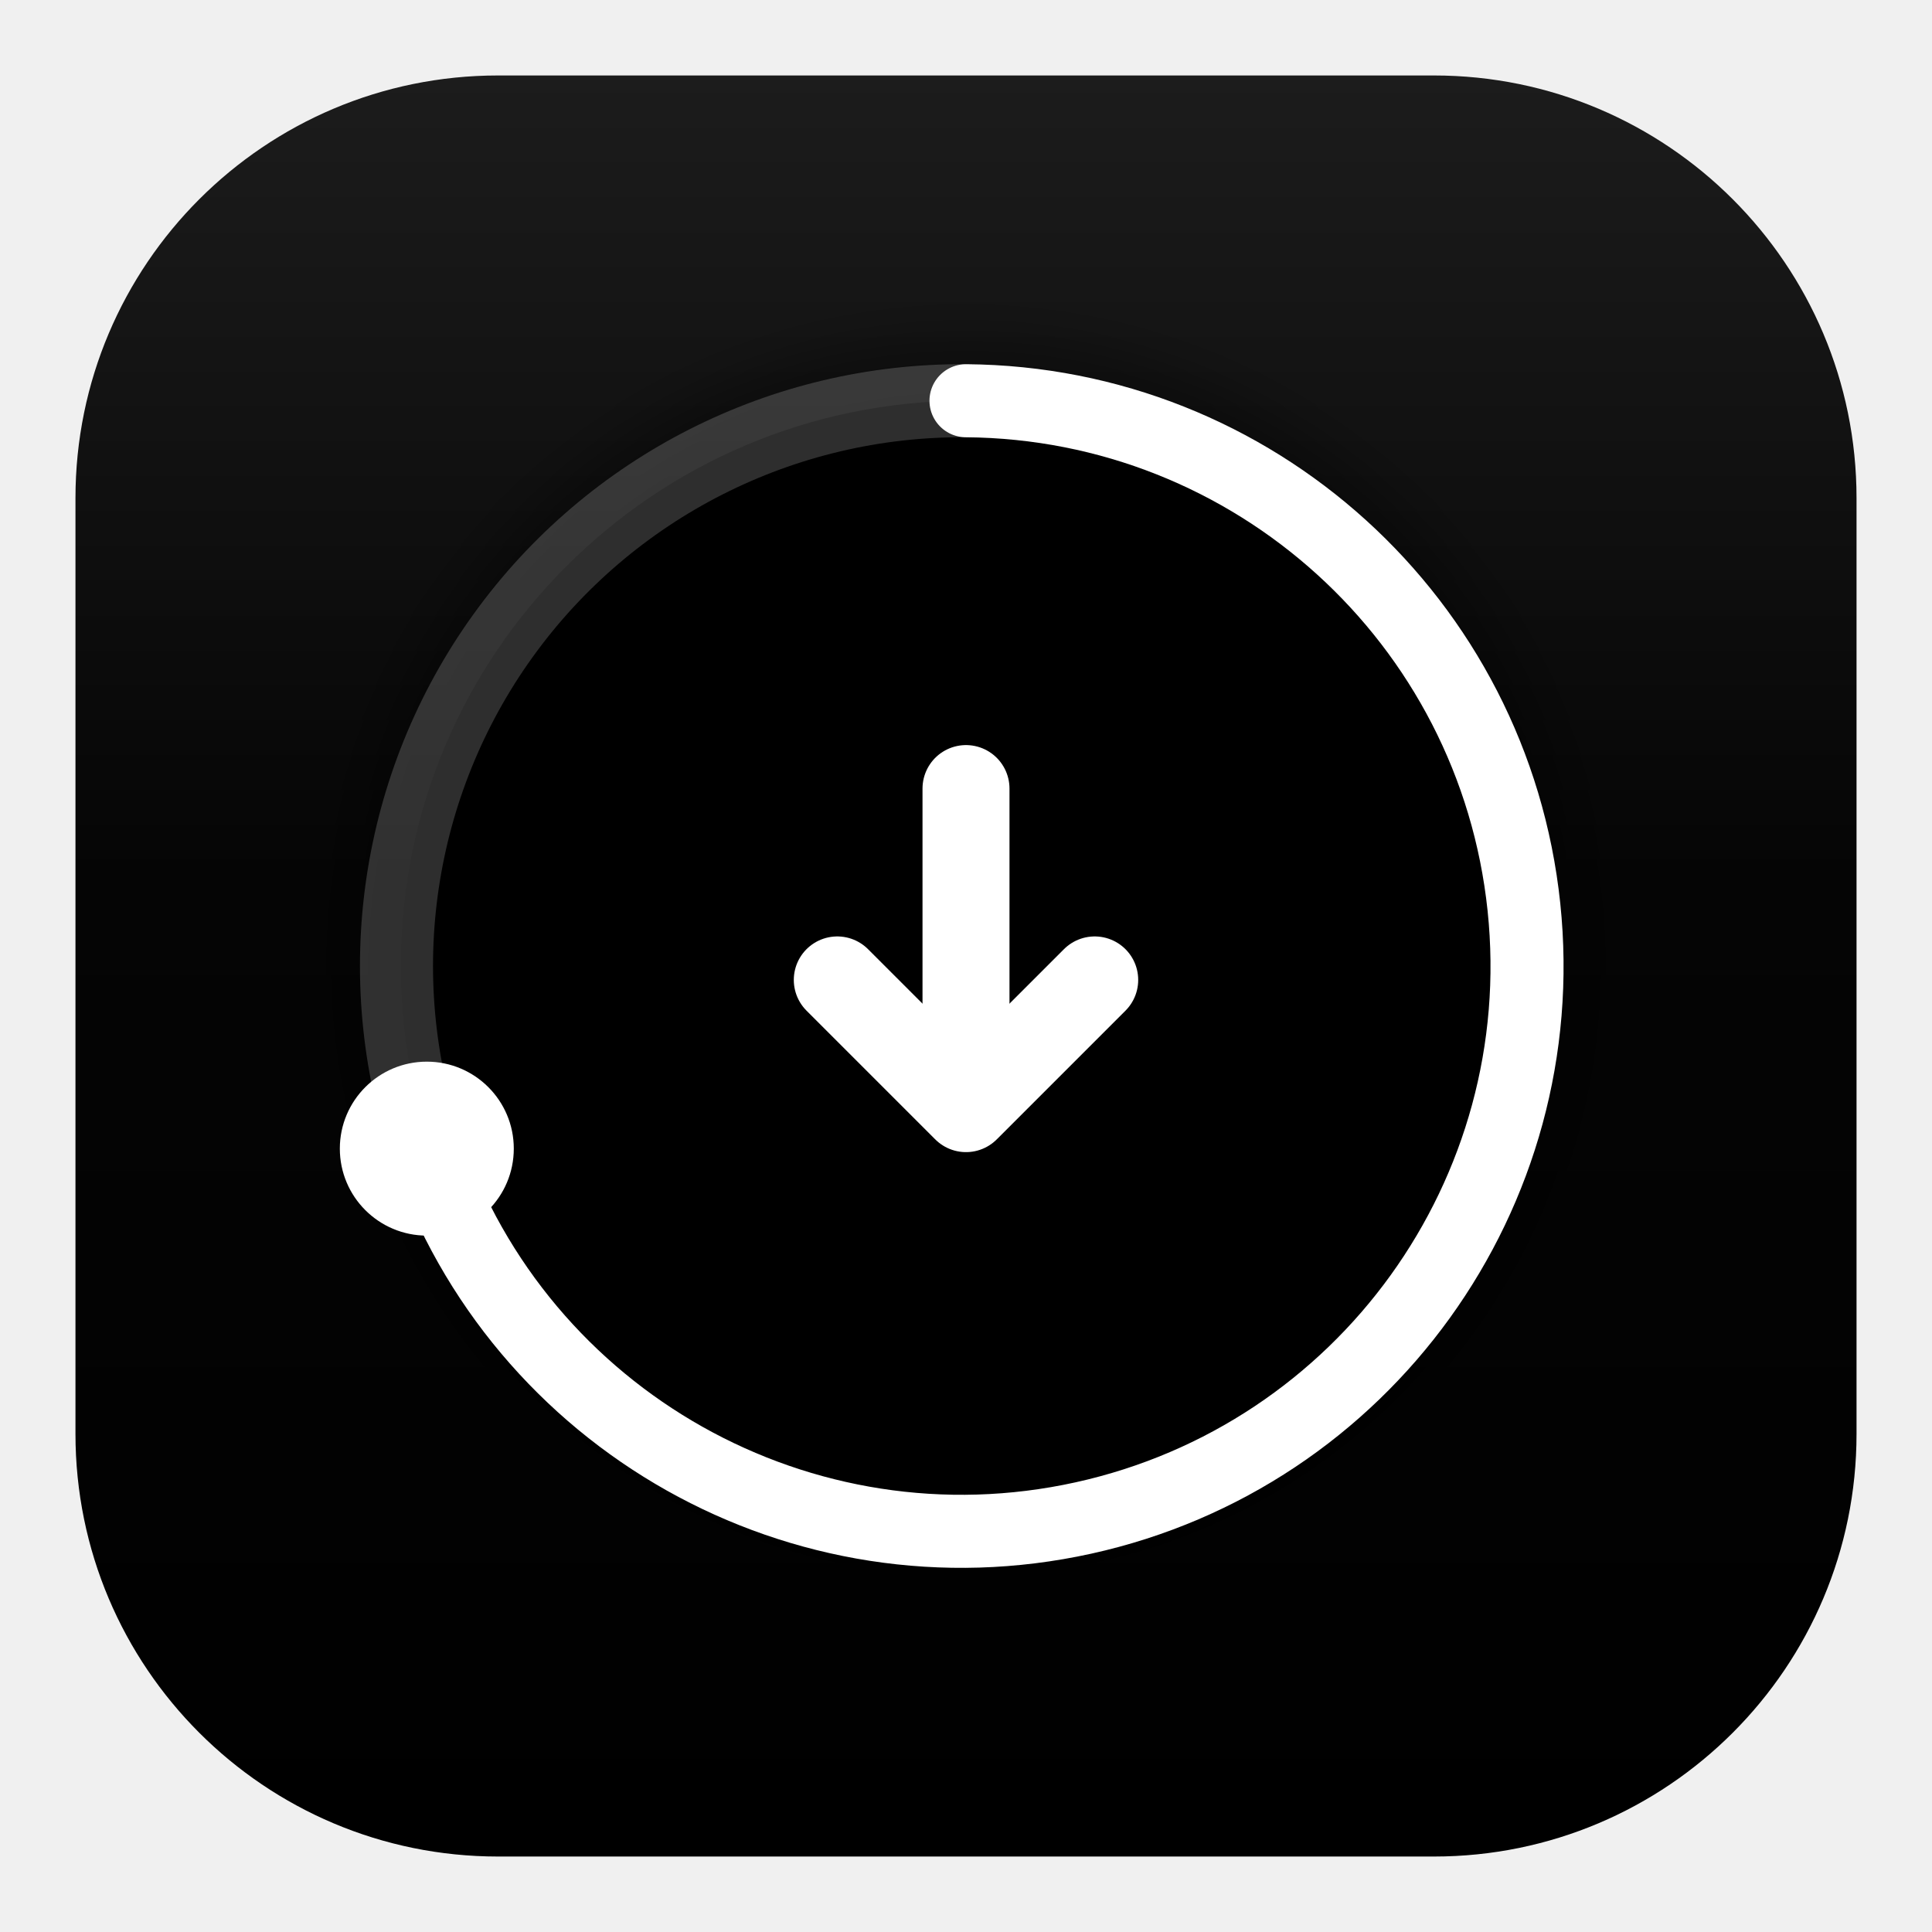
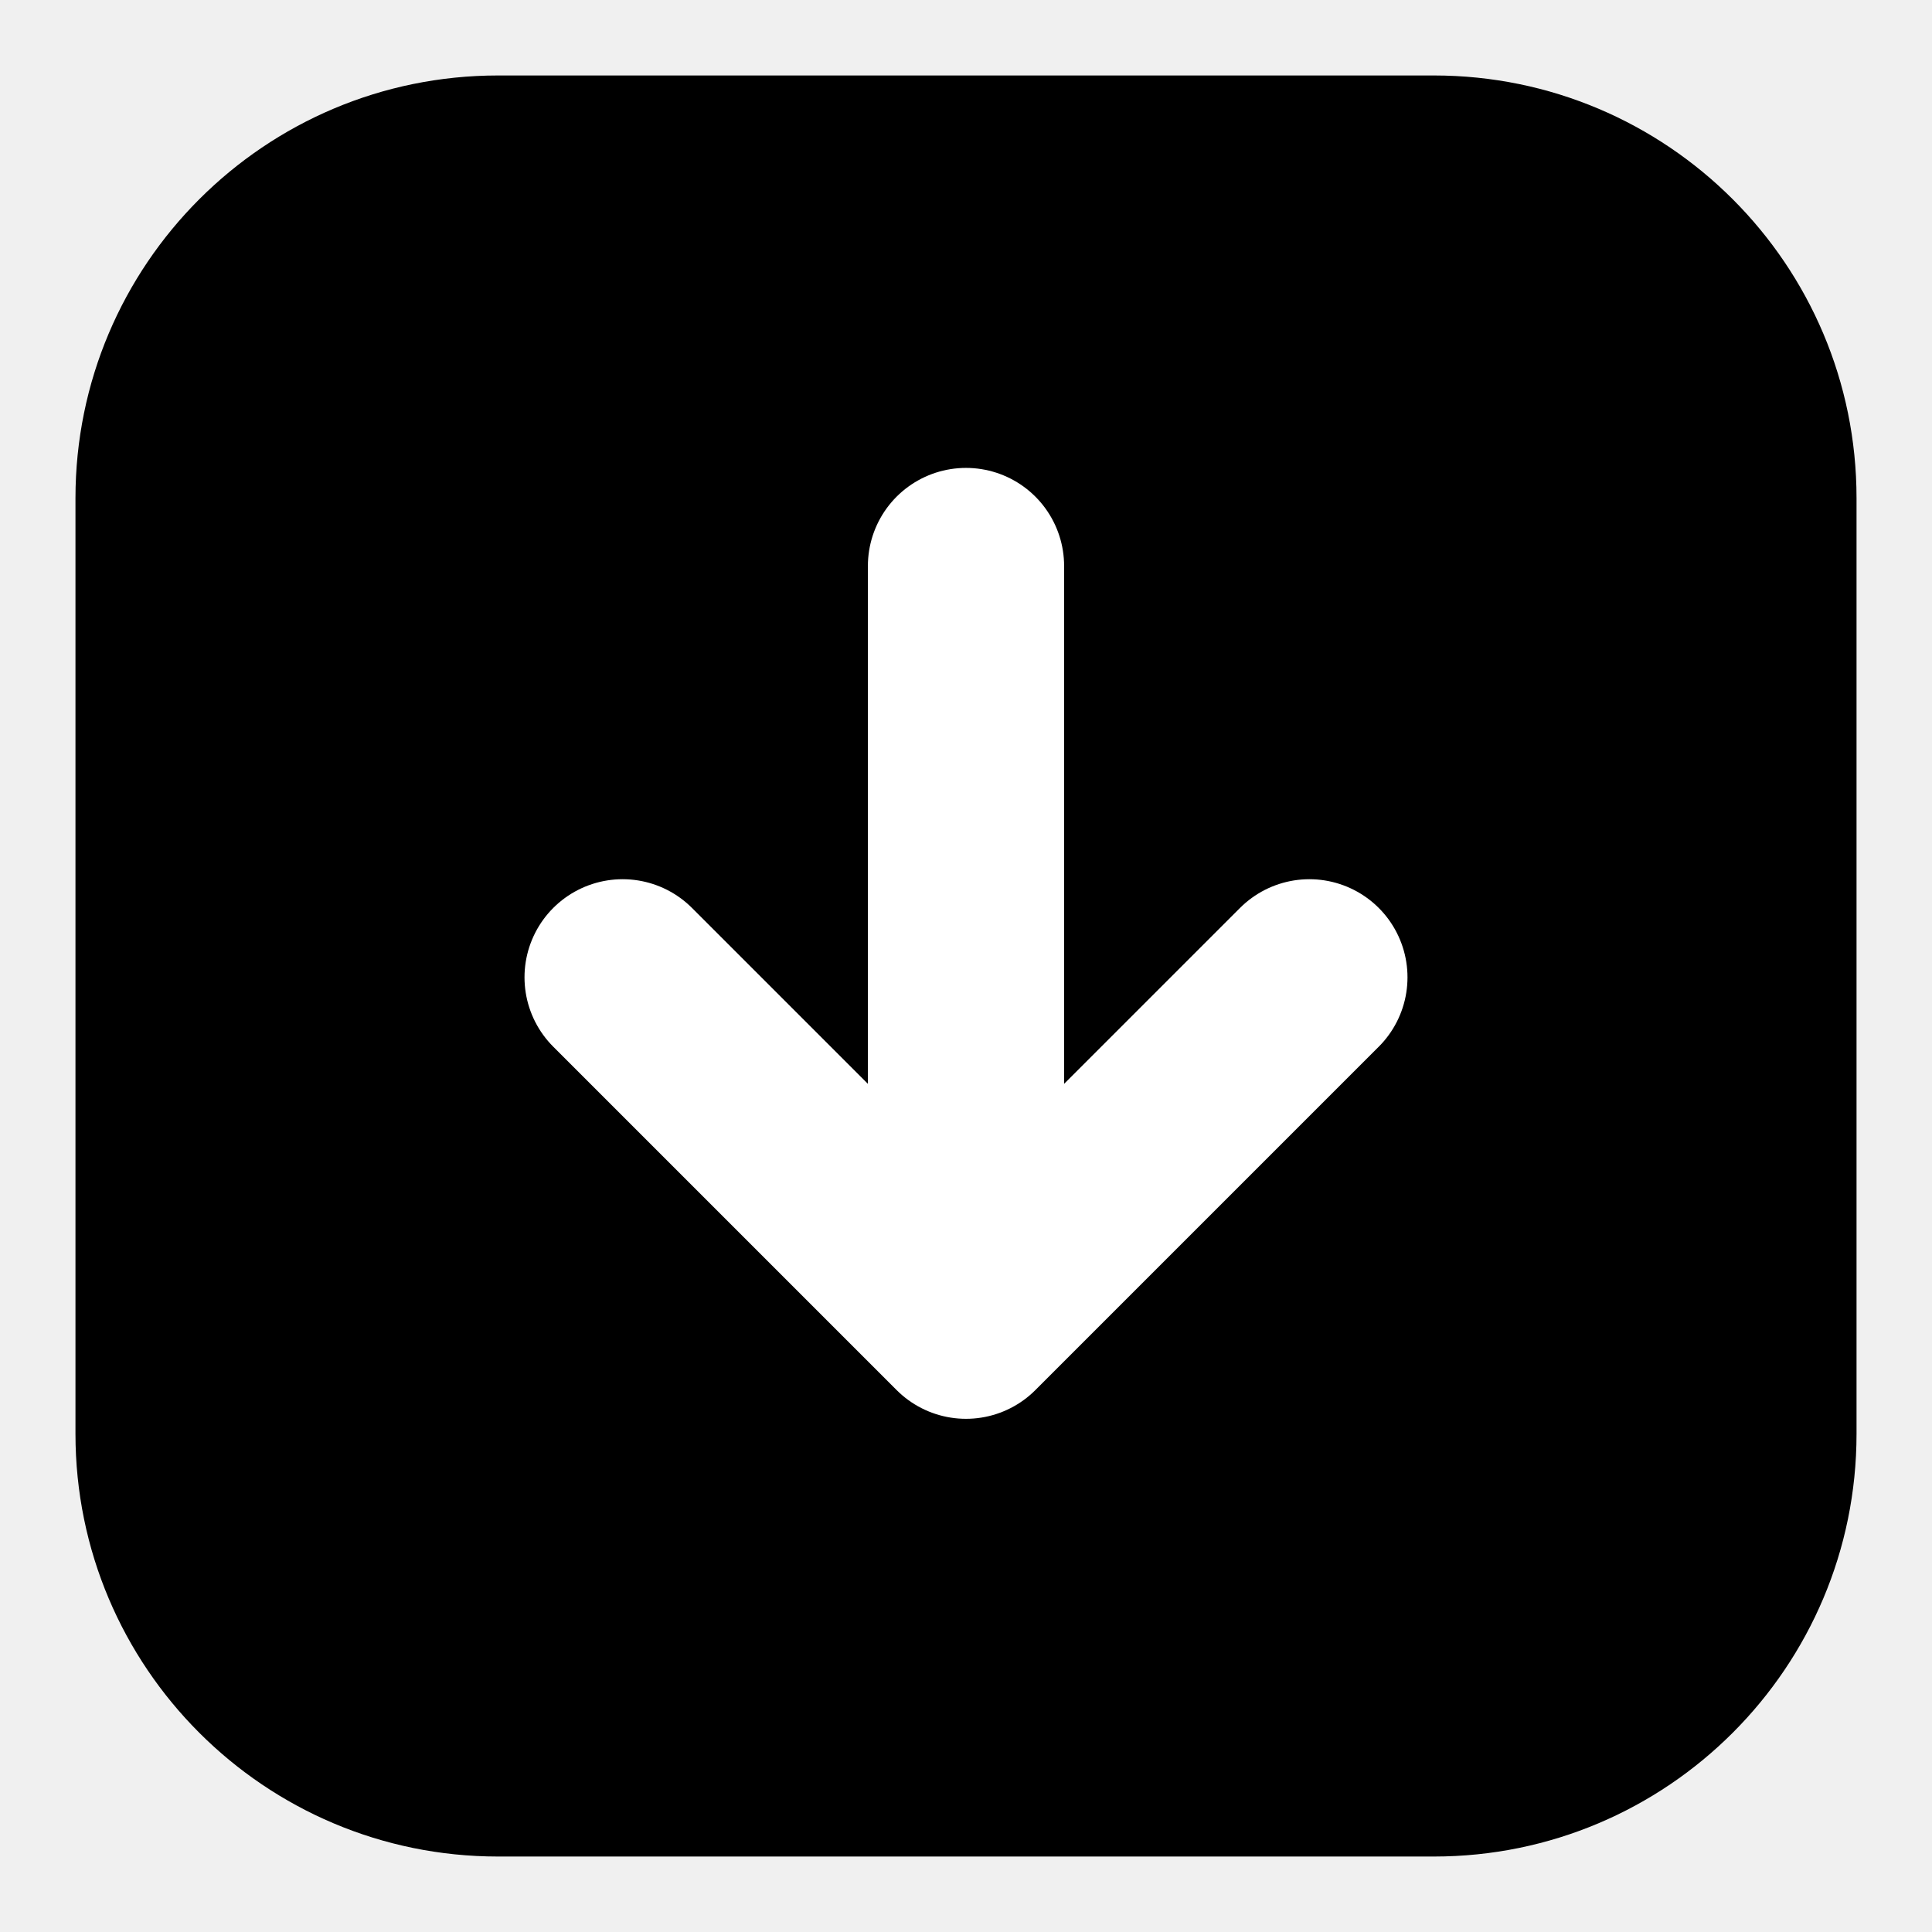
<svg xmlns="http://www.w3.org/2000/svg" width="512" height="512" viewBox="0 0 512 512" role="img" aria-label="Downix">
-   <defs>
-     <linearGradient id="bg" x1="256" y1="492" x2="256" y2="20" gradientUnits="userSpaceOnUse">
-       <stop offset="0" stop-color="#000000" />
-       <stop offset="0.55" stop-color="#050505" />
-       <stop offset="1" stop-color="#1C1C1C" />
-     </linearGradient>
-     <filter id="soft" x="-20%" y="-20%" width="140%" height="140%">
-       <feGaussianBlur stdDeviation="7" />
-     </filter>
-   </defs>
-   <rect x="20" y="20" width="472" height="472" rx="112" ry="112" fill="url(#bg)" />
-   <circle cx="256" cy="256" r="149.8" fill="none" stroke="#000" stroke-opacity="0.35" stroke-width="31.94" filter="url(#soft)" />
-   <circle cx="256" cy="256" r="149.8" fill="#000" />
-   <path d="M 256,106.2 A 149.8 149.8 0 0 0 113.11,304.4" fill="none" stroke="#FFF" stroke-opacity="0.18" stroke-width="19.36" stroke-linecap="round" />
-   <path d="M 256,106.2 A 149.8 149.8 0 1 1 113.11,304.4" fill="none" stroke="#FFF" stroke-width="19.36" stroke-linecap="round" />
-   <circle cx="113.11" cy="304.4" r="23.05" fill="#FFF" />
-   <path d="M 256,208.98 L 256,285.04" fill="none" stroke="#FFF" stroke-width="23.05" stroke-linecap="round" />
-   <path d="M 221.89,259.69 L 256,293.8 L 290.11,259.69" fill="none" stroke="#FFF" stroke-width="23.05" stroke-linecap="round" stroke-linejoin="round" />
+   <rect x="20" y="20" width="472" height="472" rx="112" ry="112" fill="#000" />
+   <path d="M256,150 L256,350 M165,259 L256,350 L347,259" fill="none" stroke="#FFF" stroke-width="52" stroke-linecap="round" stroke-linejoin="round" />
</svg>
